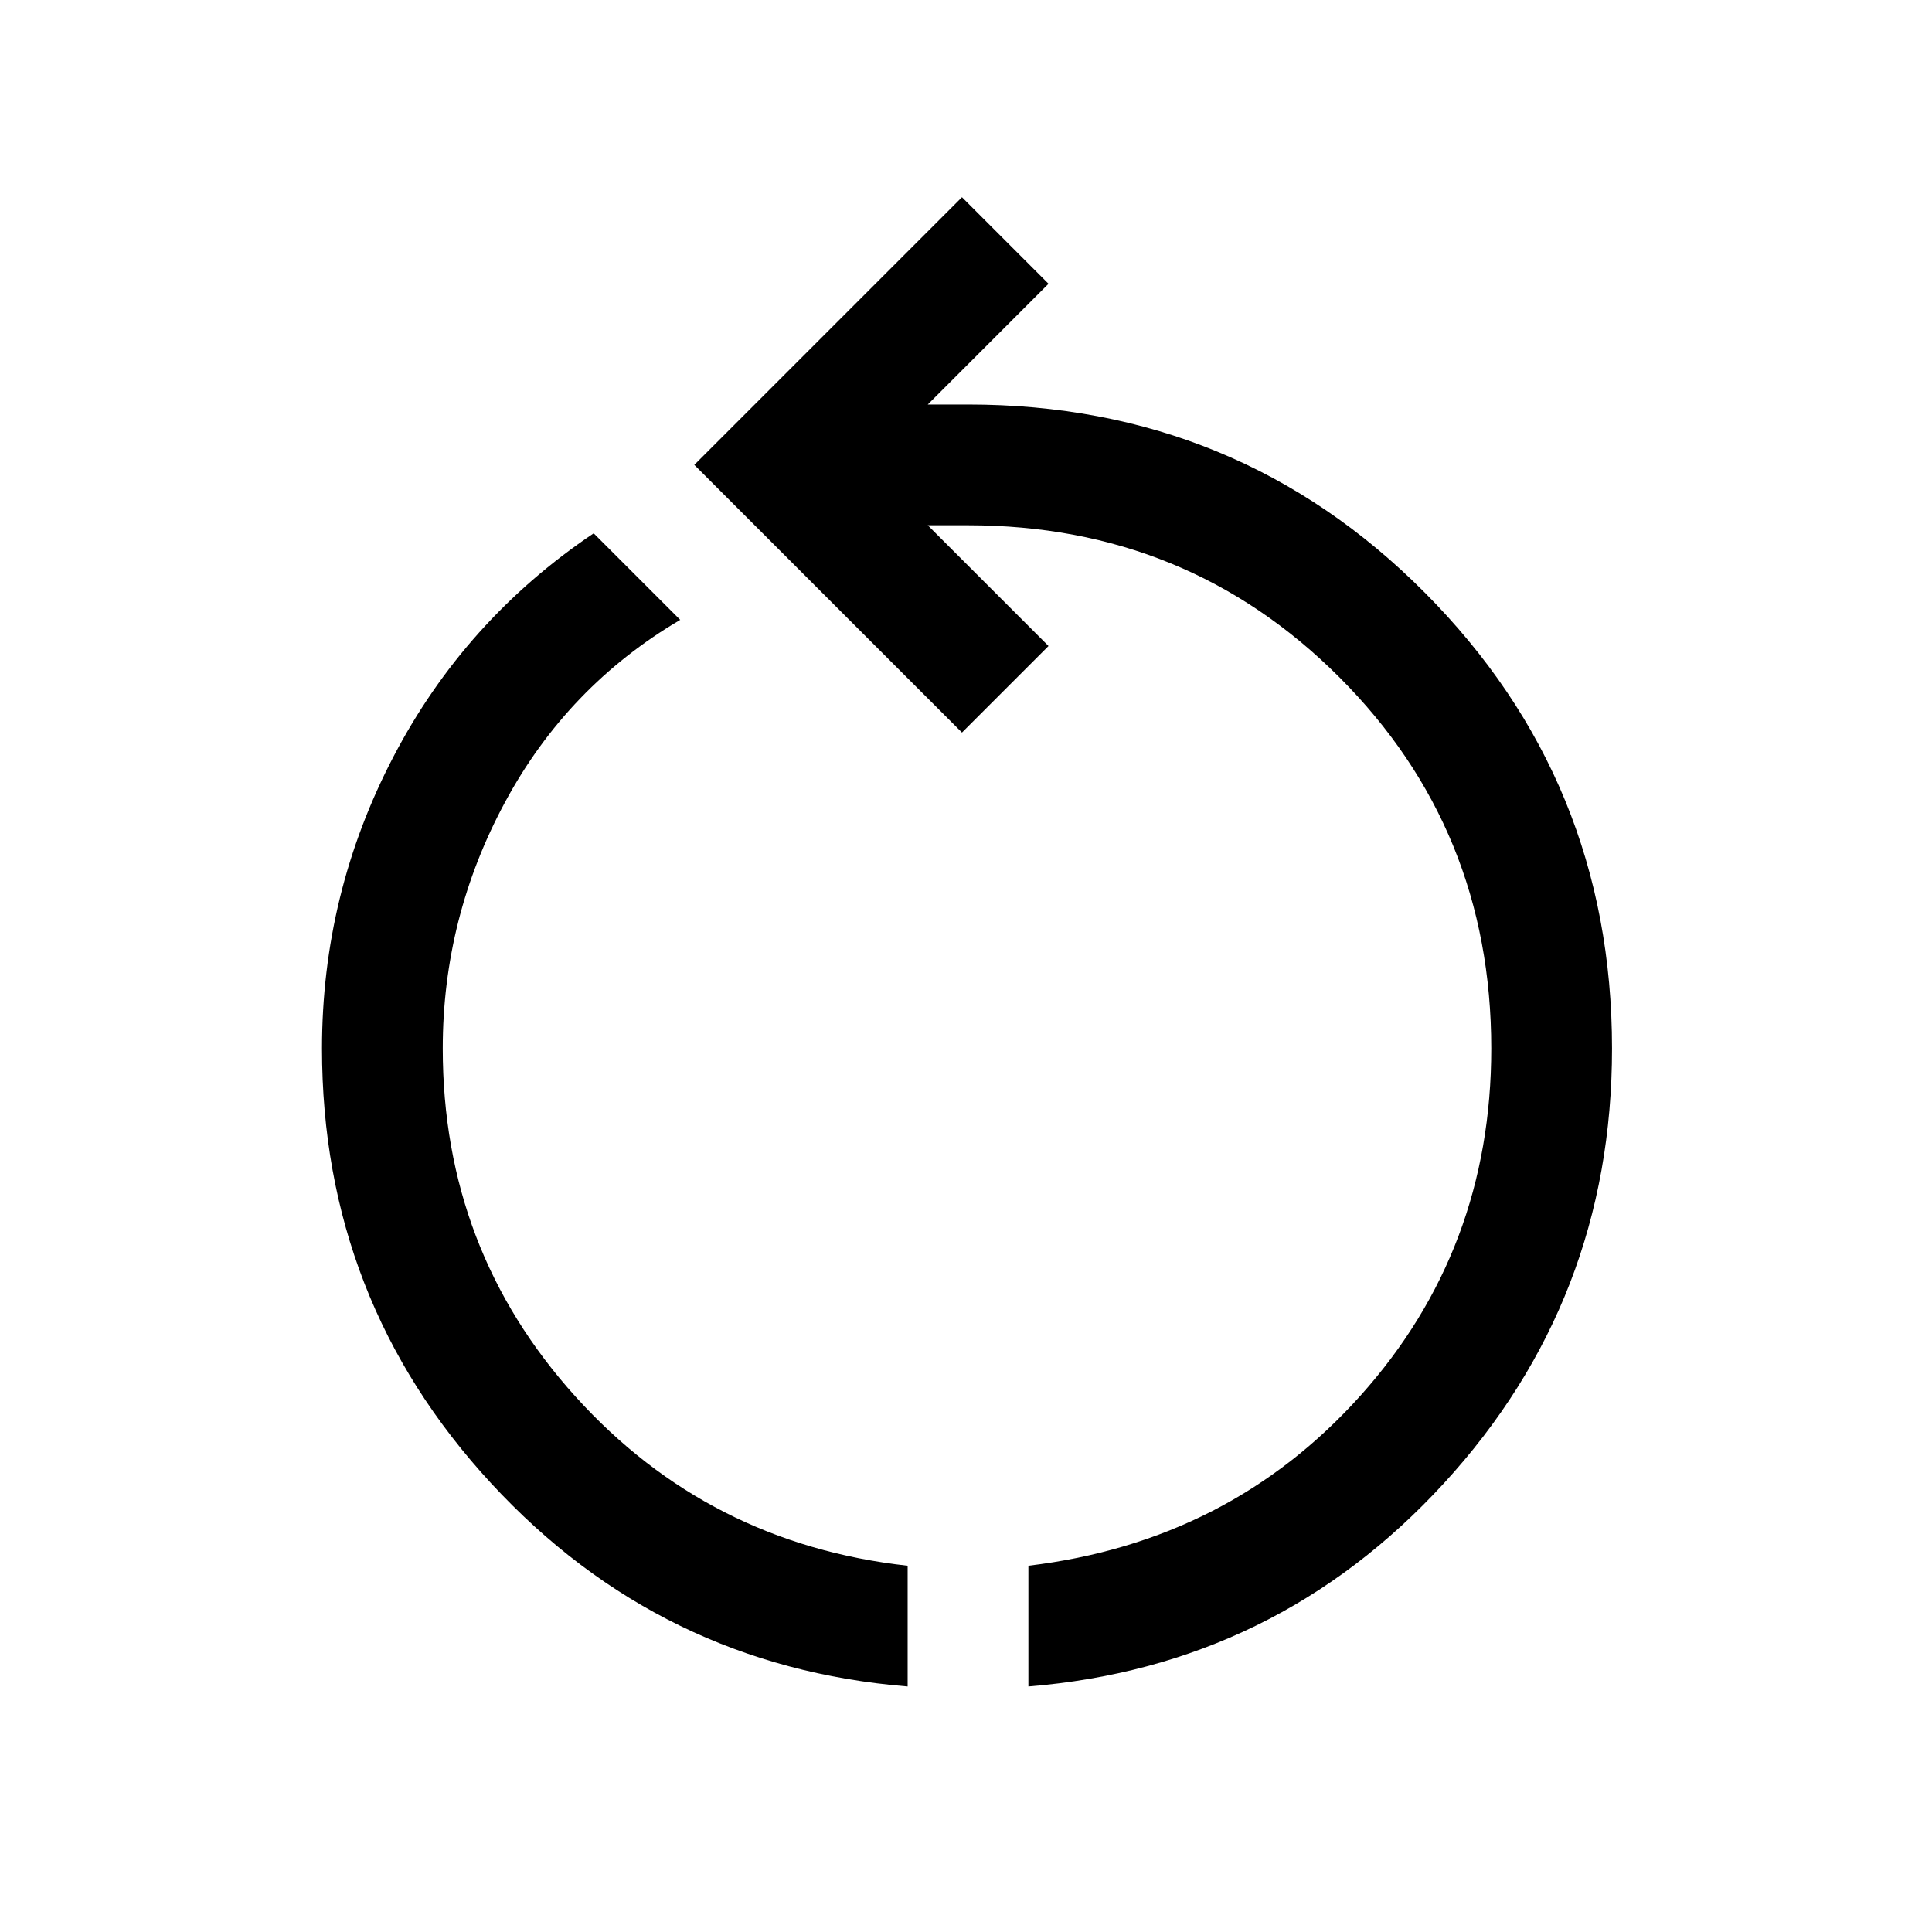
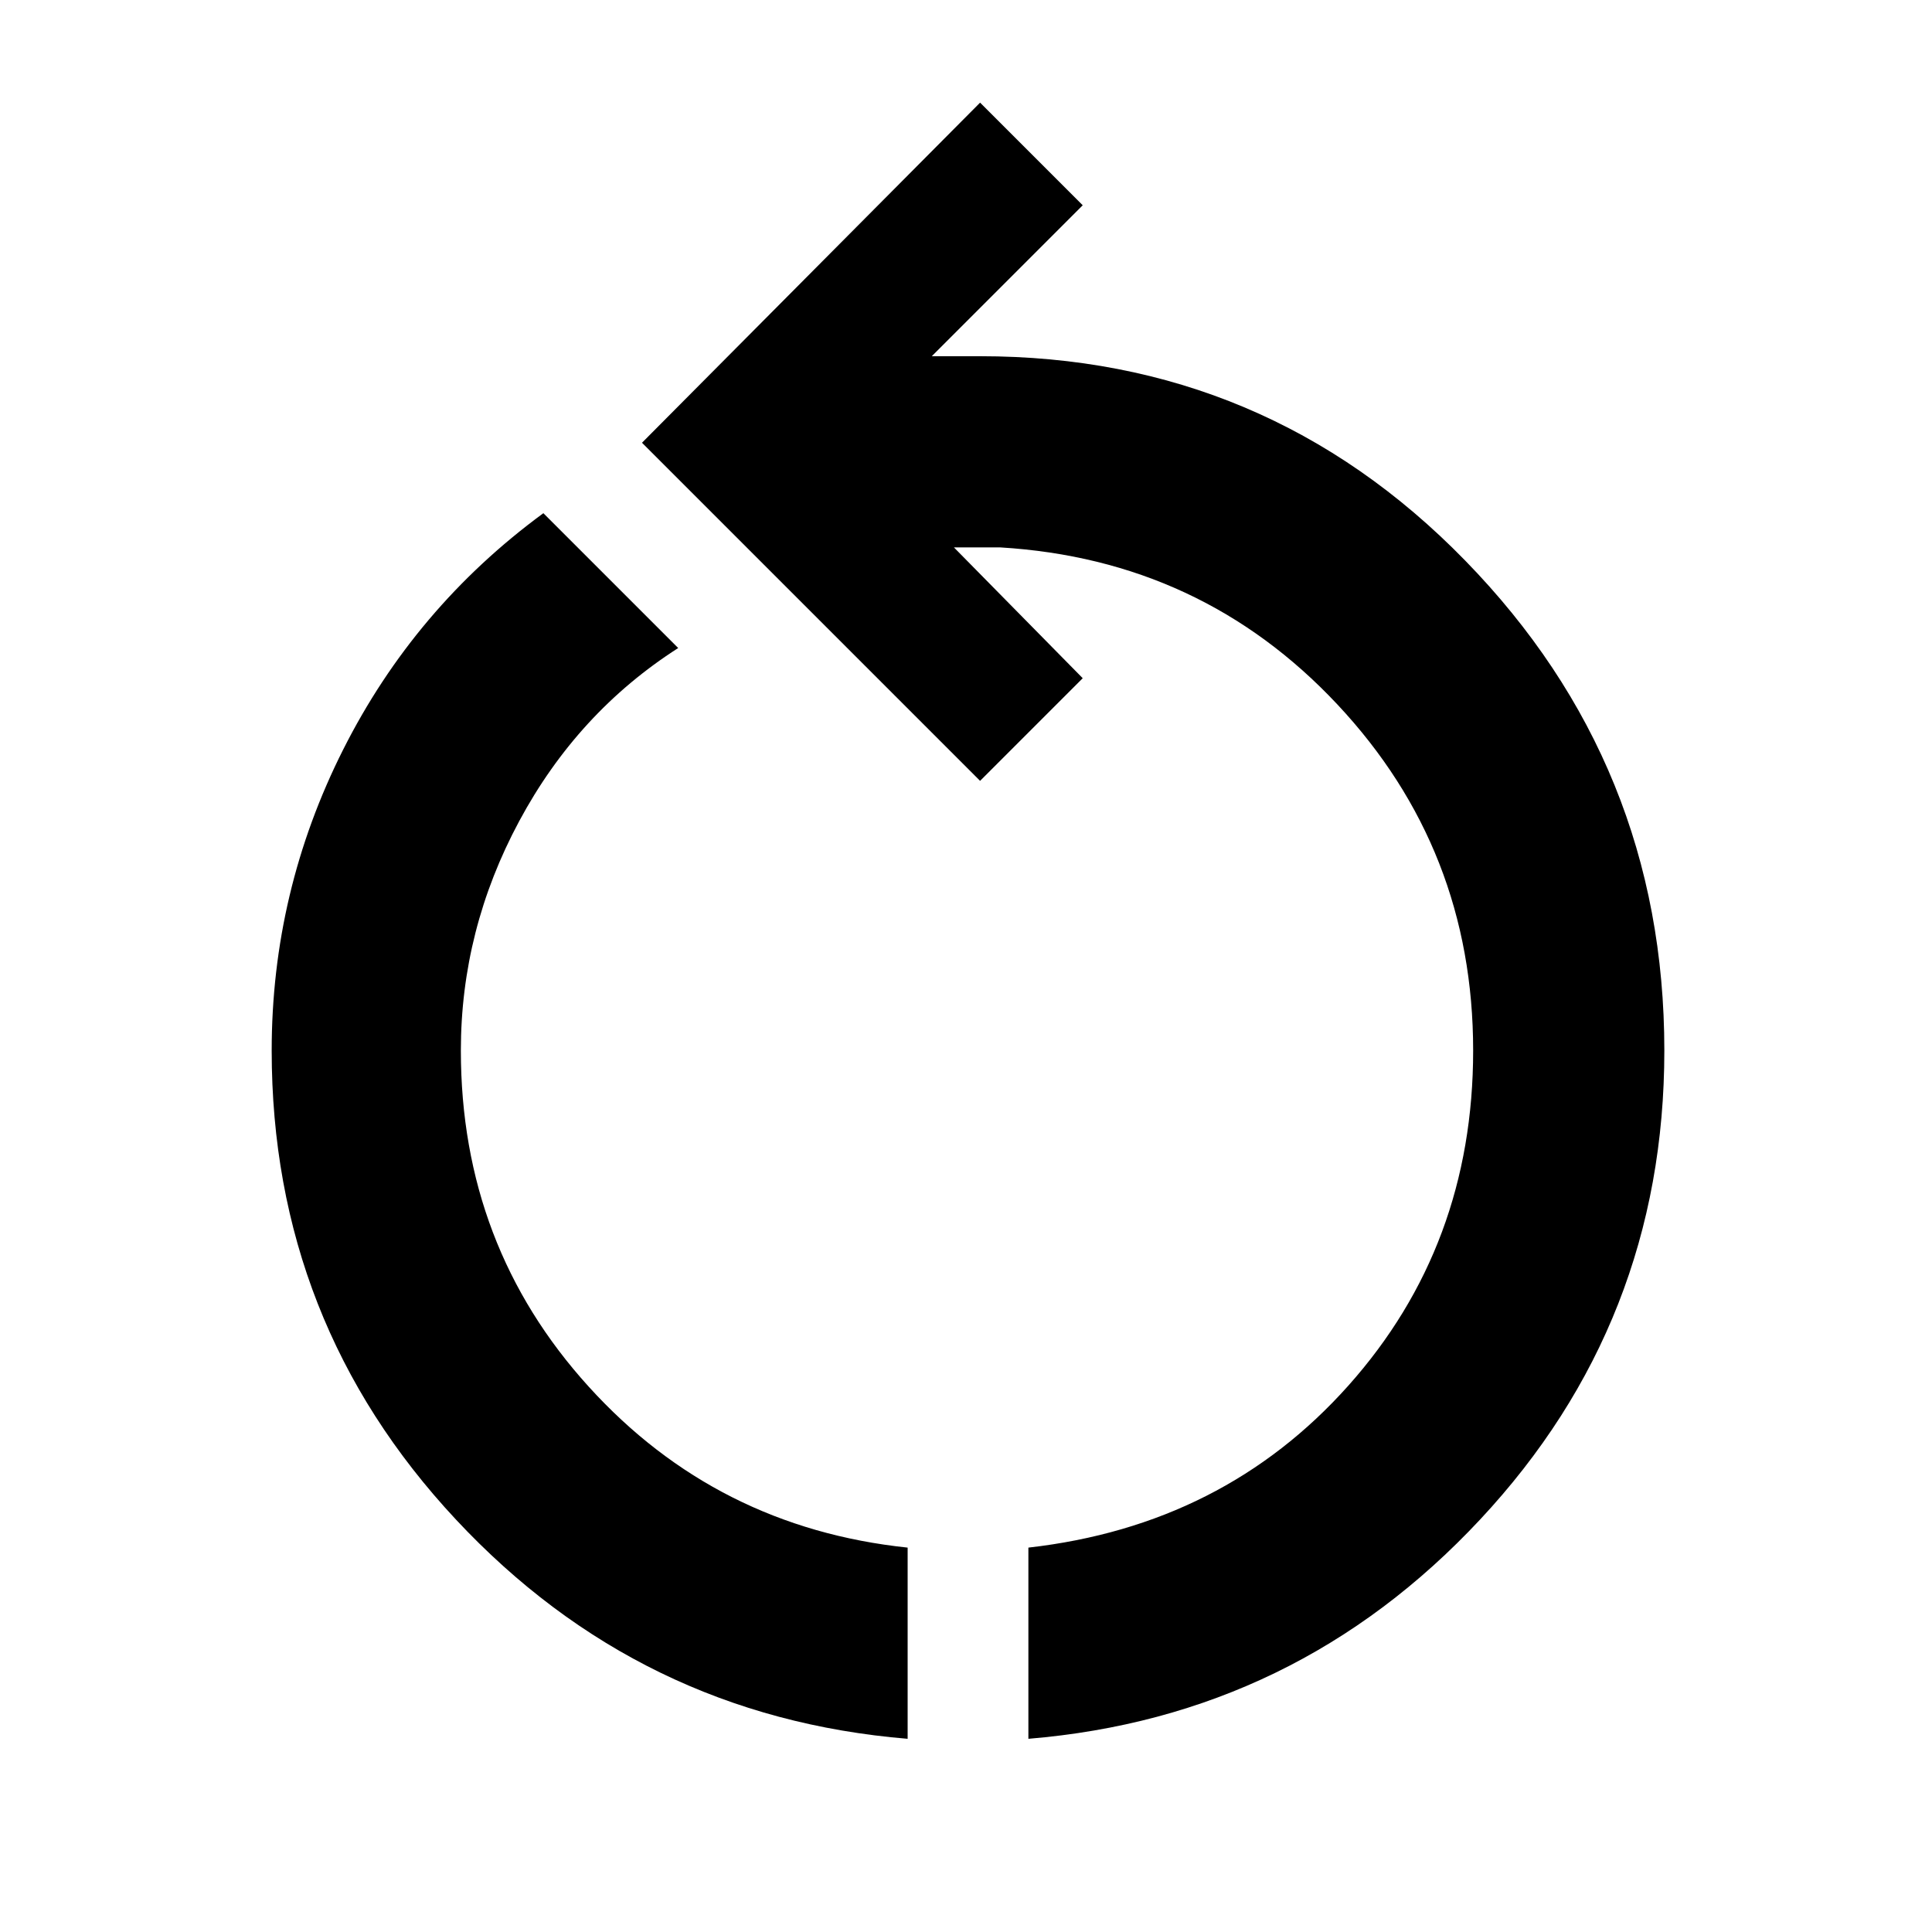
<svg xmlns="http://www.w3.org/2000/svg" height="48" viewBox="0 96 960 960" width="48">
-   <path d="M451 934q-123-10-207-101t-84-216q0-77 35.5-145T295 361l43 43q-56 33-87 90.5T220 617q0 100 66 173t165 84v60Zm60 0v-60q100-12 165-84.5T741 617q0-109-75.5-184.5T481 357h-20l60 60-43 43-133-133 133-133 43 43-60 60h20q134 0 227 93.5T801 617q0 125-83.5 216T511 934Z" />
+   <path d="M451 960q-133-11-224.5-109T135 618q0-79 35.5-149.5T270 351l67 67q-50 32-79 86t-29 114q0 97 63.5 167T451 865v95Zm60 0v-95q97-11 159-80.5T732 618q0-100-67.5-172T497 368h-23l64 65-51 51-168-168 168-169 51 51-75 75h24q142 0 241 101.5T827 618q0 135-91.5 233T511 960Z" />
</svg>
